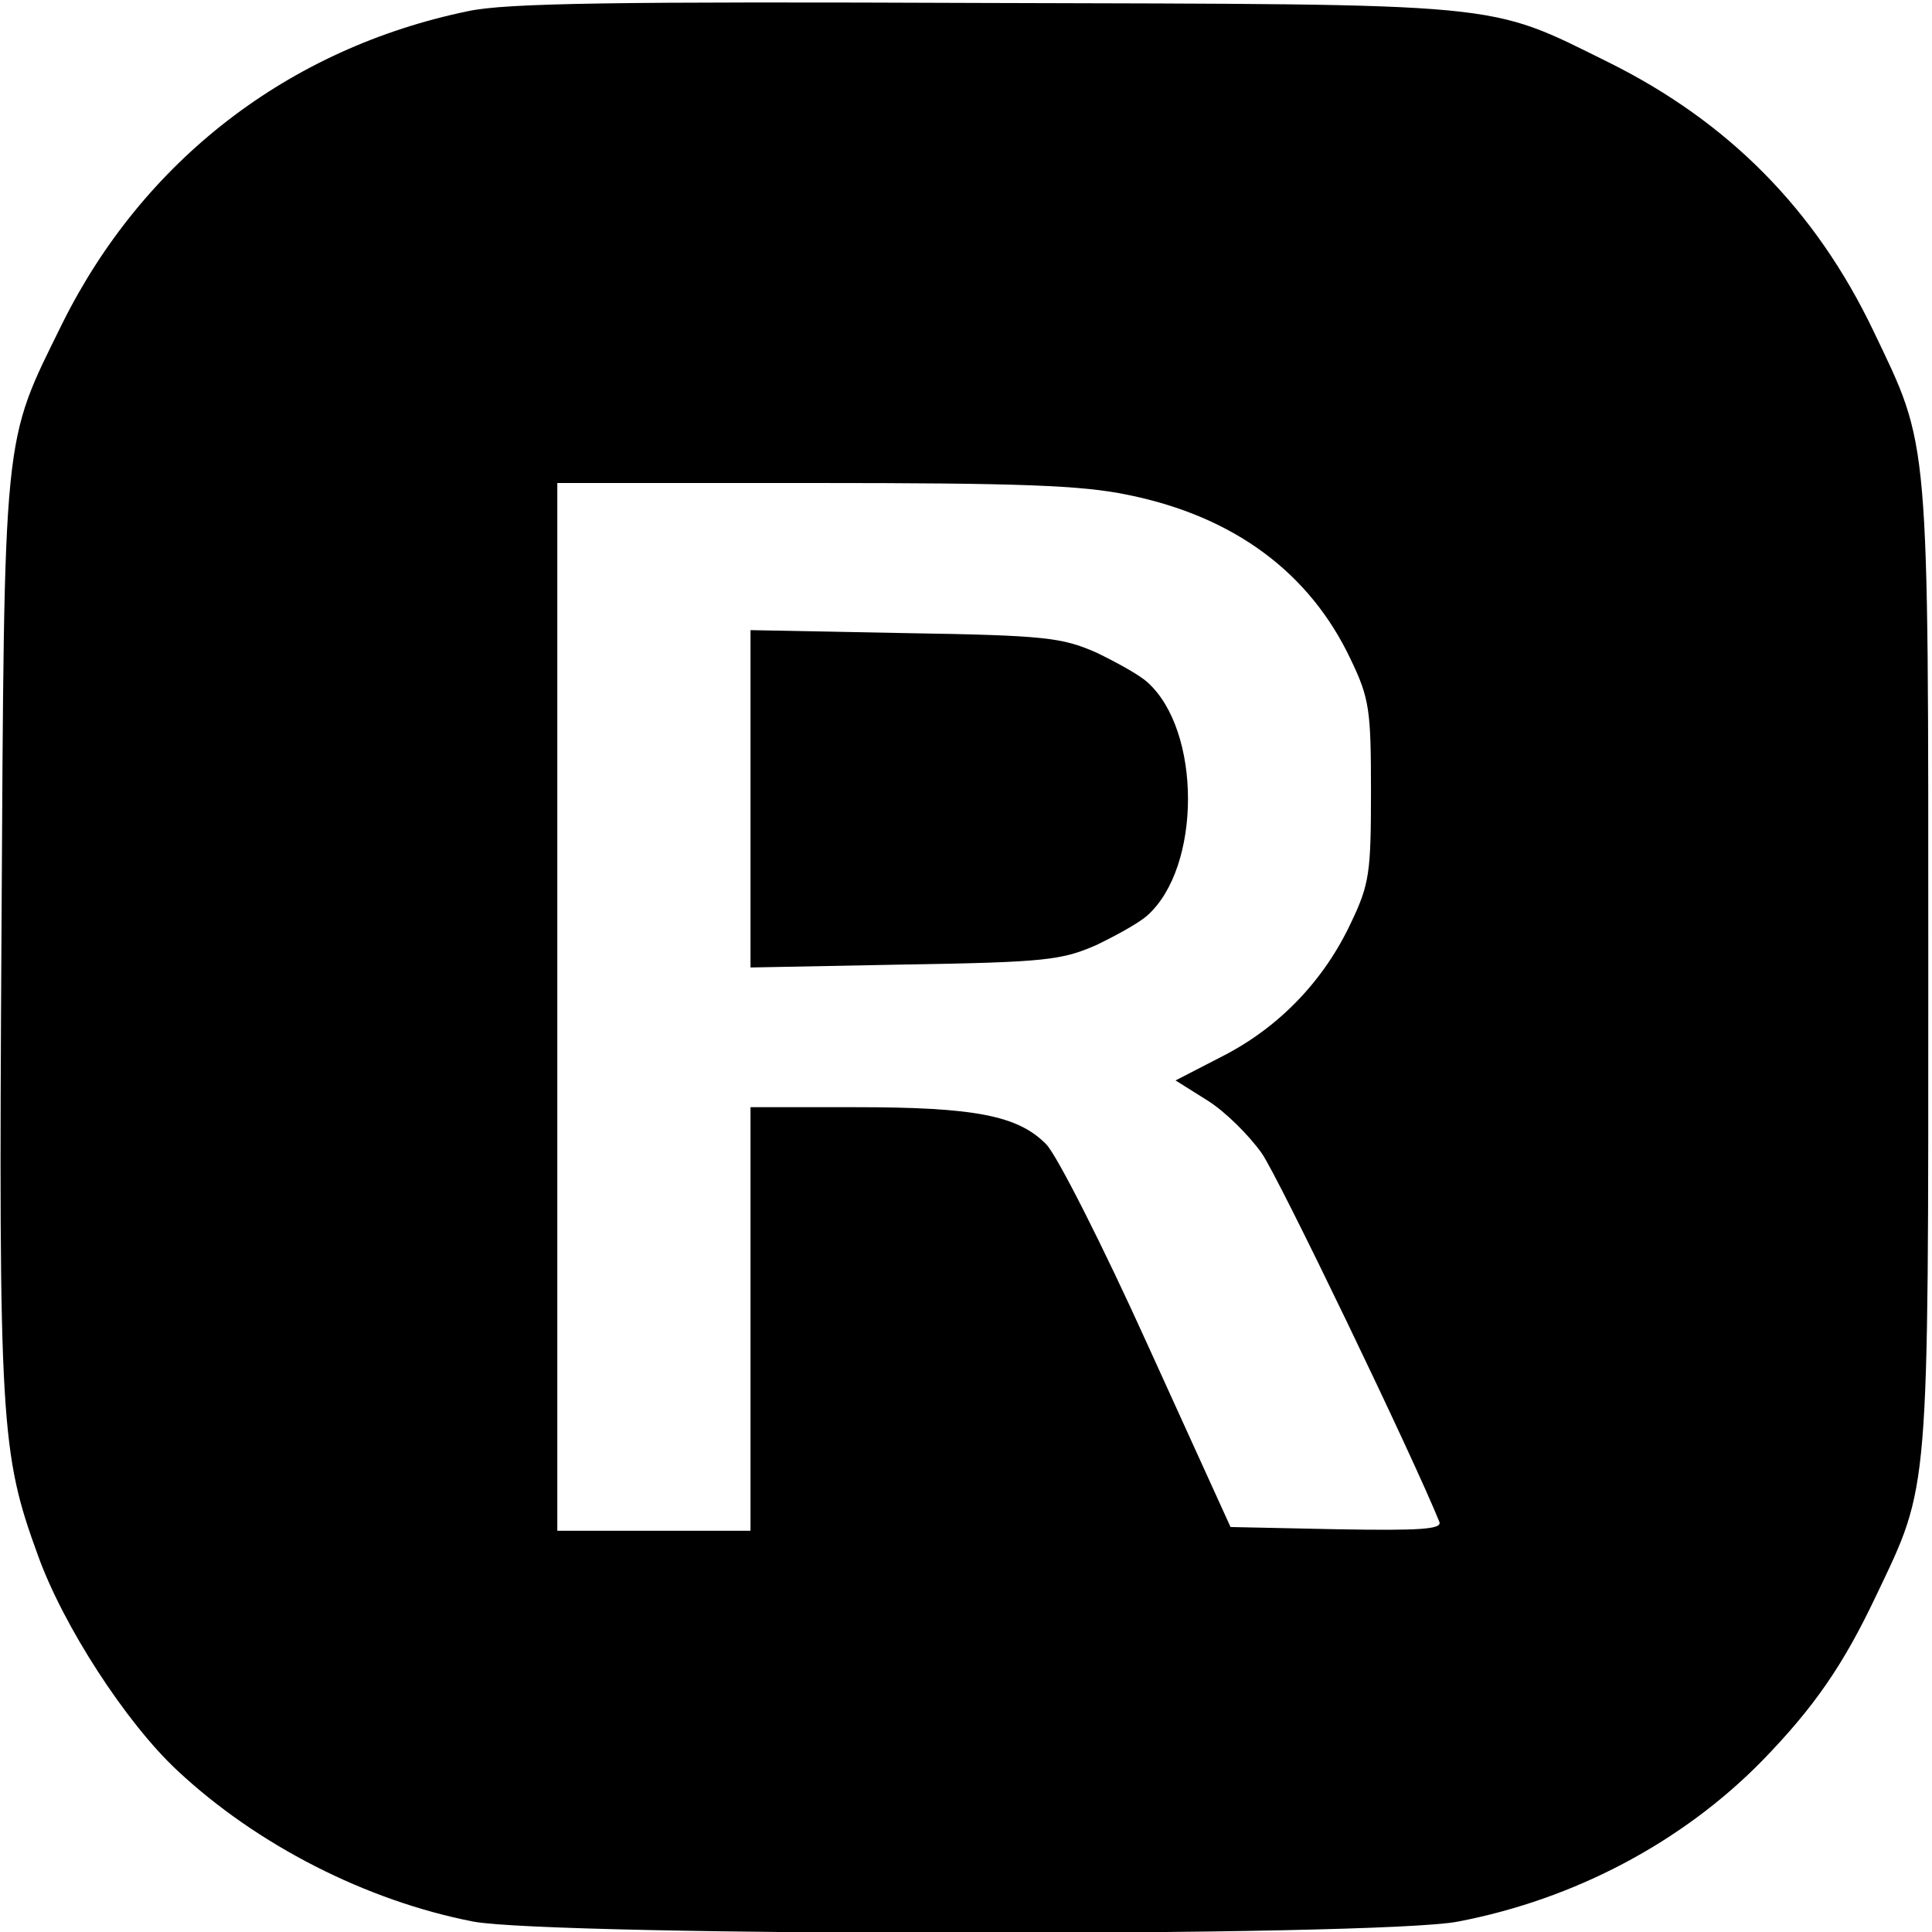
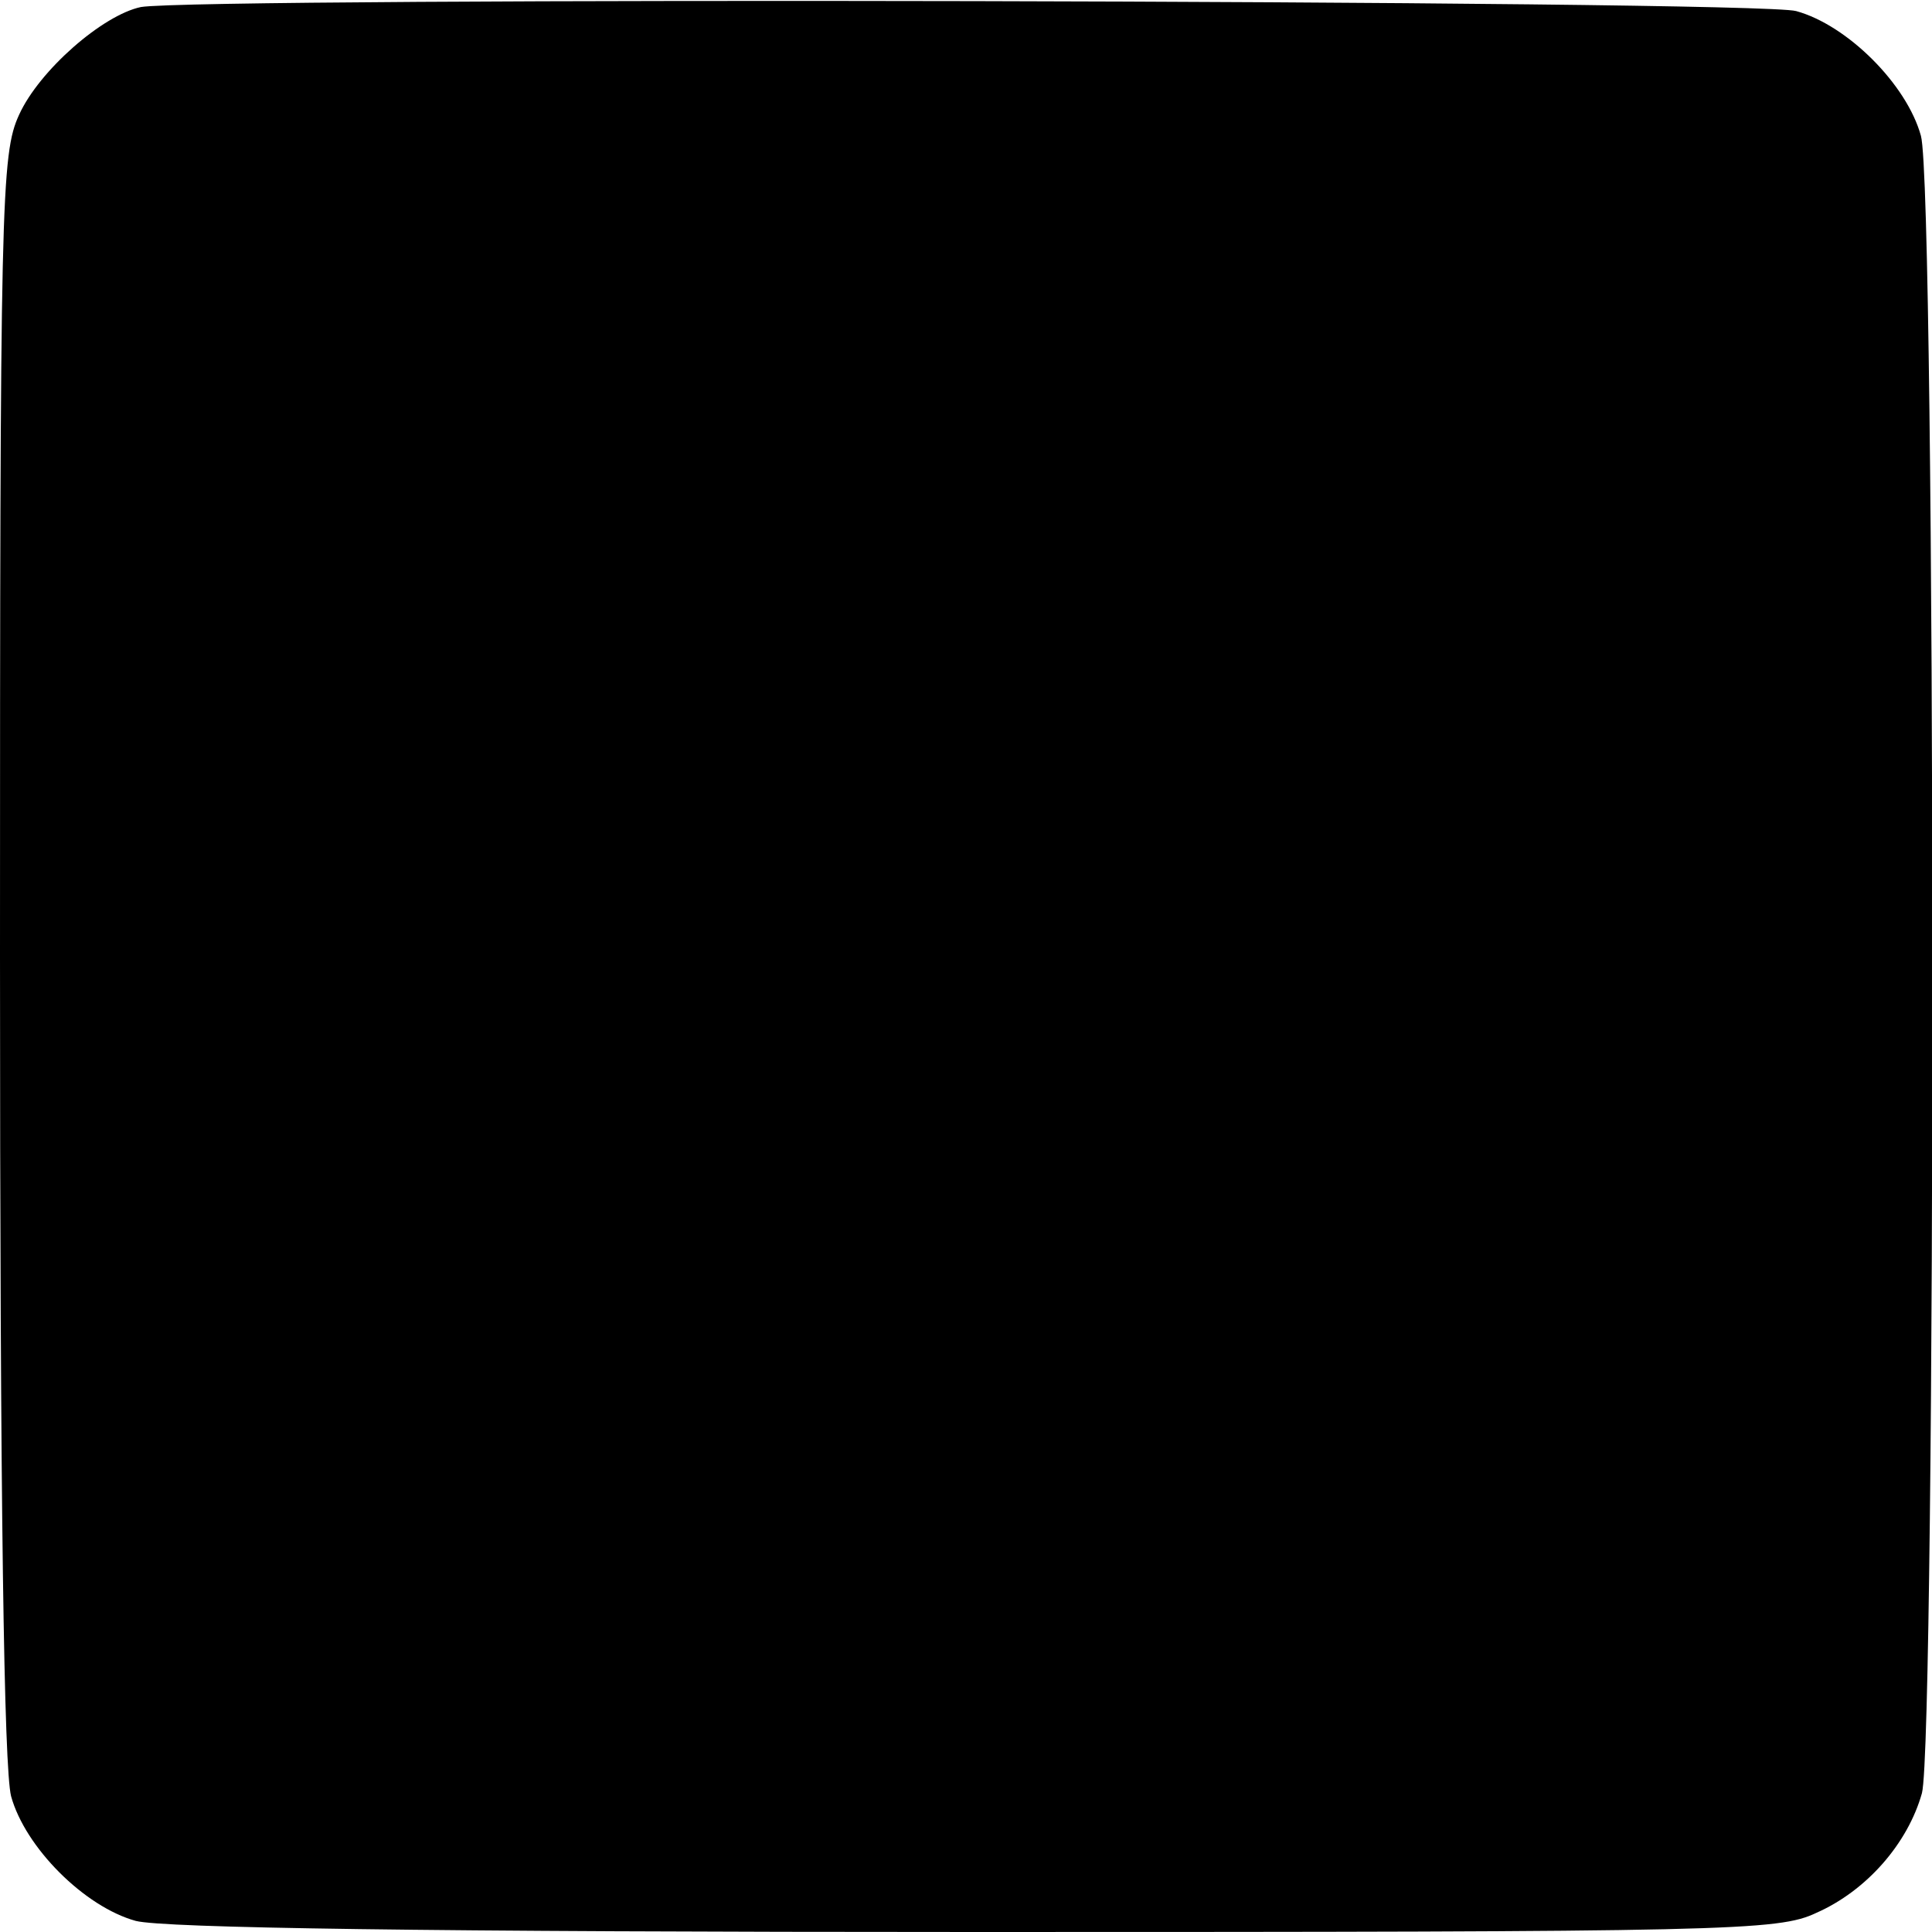
- <svg xmlns="http://www.w3.org/2000/svg" version="1.0" width="260pt" height="260pt" viewBox="0 0 260 260" preserveAspectRatio="xMidYMid meet">
-   <g transform="translate(0,260) scale(0.1,-0.1)" fill="#000000" stroke="none">
-     <path d="M630 2585 c-242 -50 -437 -201 -546 -420 -81 -165 -78 -134 -82 -820 -4 -661 -1 -701 49 -838 34 -95 119 -226 188 -290 107 -100 254 -175 398 -203 108 -20 1217 -21 1325 0 157 30 302 107 409 216 71 73 110 130 154 223 72 151 70 129 70 847 0 722 2 696 -74 855 -78 163 -195 281 -356 361 -166 82 -131 78 -840 80 -496 2 -644 0 -695 -11z m888 -651 c143 -29 245 -105 300 -222 25 -52 27 -68 27 -177 0 -109 -2 -125 -27 -177 -36 -77 -96 -140 -172 -179 l-64 -33 43 -27 c24 -15 56 -47 73 -71 23 -33 204 -409 239 -496 4 -10 -25 -12 -138 -10 l-143 3 -111 244 c-61 135 -123 257 -137 271 -38 39 -97 50 -257 50 l-141 0 0 -285 0 -285 -130 0 -130 0 0 705 0 705 345 0 c277 0 361 -3 423 -16z" />
-     <path d="M1010 1525 l0 -227 208 4 c189 3 211 6 257 26 27 13 58 30 69 40 73 65 73 249 0 314 -11 10 -42 27 -69 40 -46 20 -68 23 -257 26 l-208 4 0 -227z" />
+ <svg xmlns="http://www.w3.org/2000/svg" version="1.0" width="192pt" height="192pt" viewBox="0 0 192 192" preserveAspectRatio="xMidYMid meet">
+   <g transform="translate(0,192) scale(0.1,-0.1)" fill="#000000" stroke="none">
+     <path d="M140 1913 c-38 -8 -101 -63 -121 -107 -18 -39 -19 -85 -19 -836 0 -550 4 -807 11 -835 14 -51 73 -110 124 -124 28 -7 285 -11 835 -11 750 0 797 1 835 19 50 22 91 69 105 119 14 53 14 1593 -1 1647 -14 51 -73 110 -124 124 -39 11 -1588 14 -1645 4z" />
  </g>
</svg>
